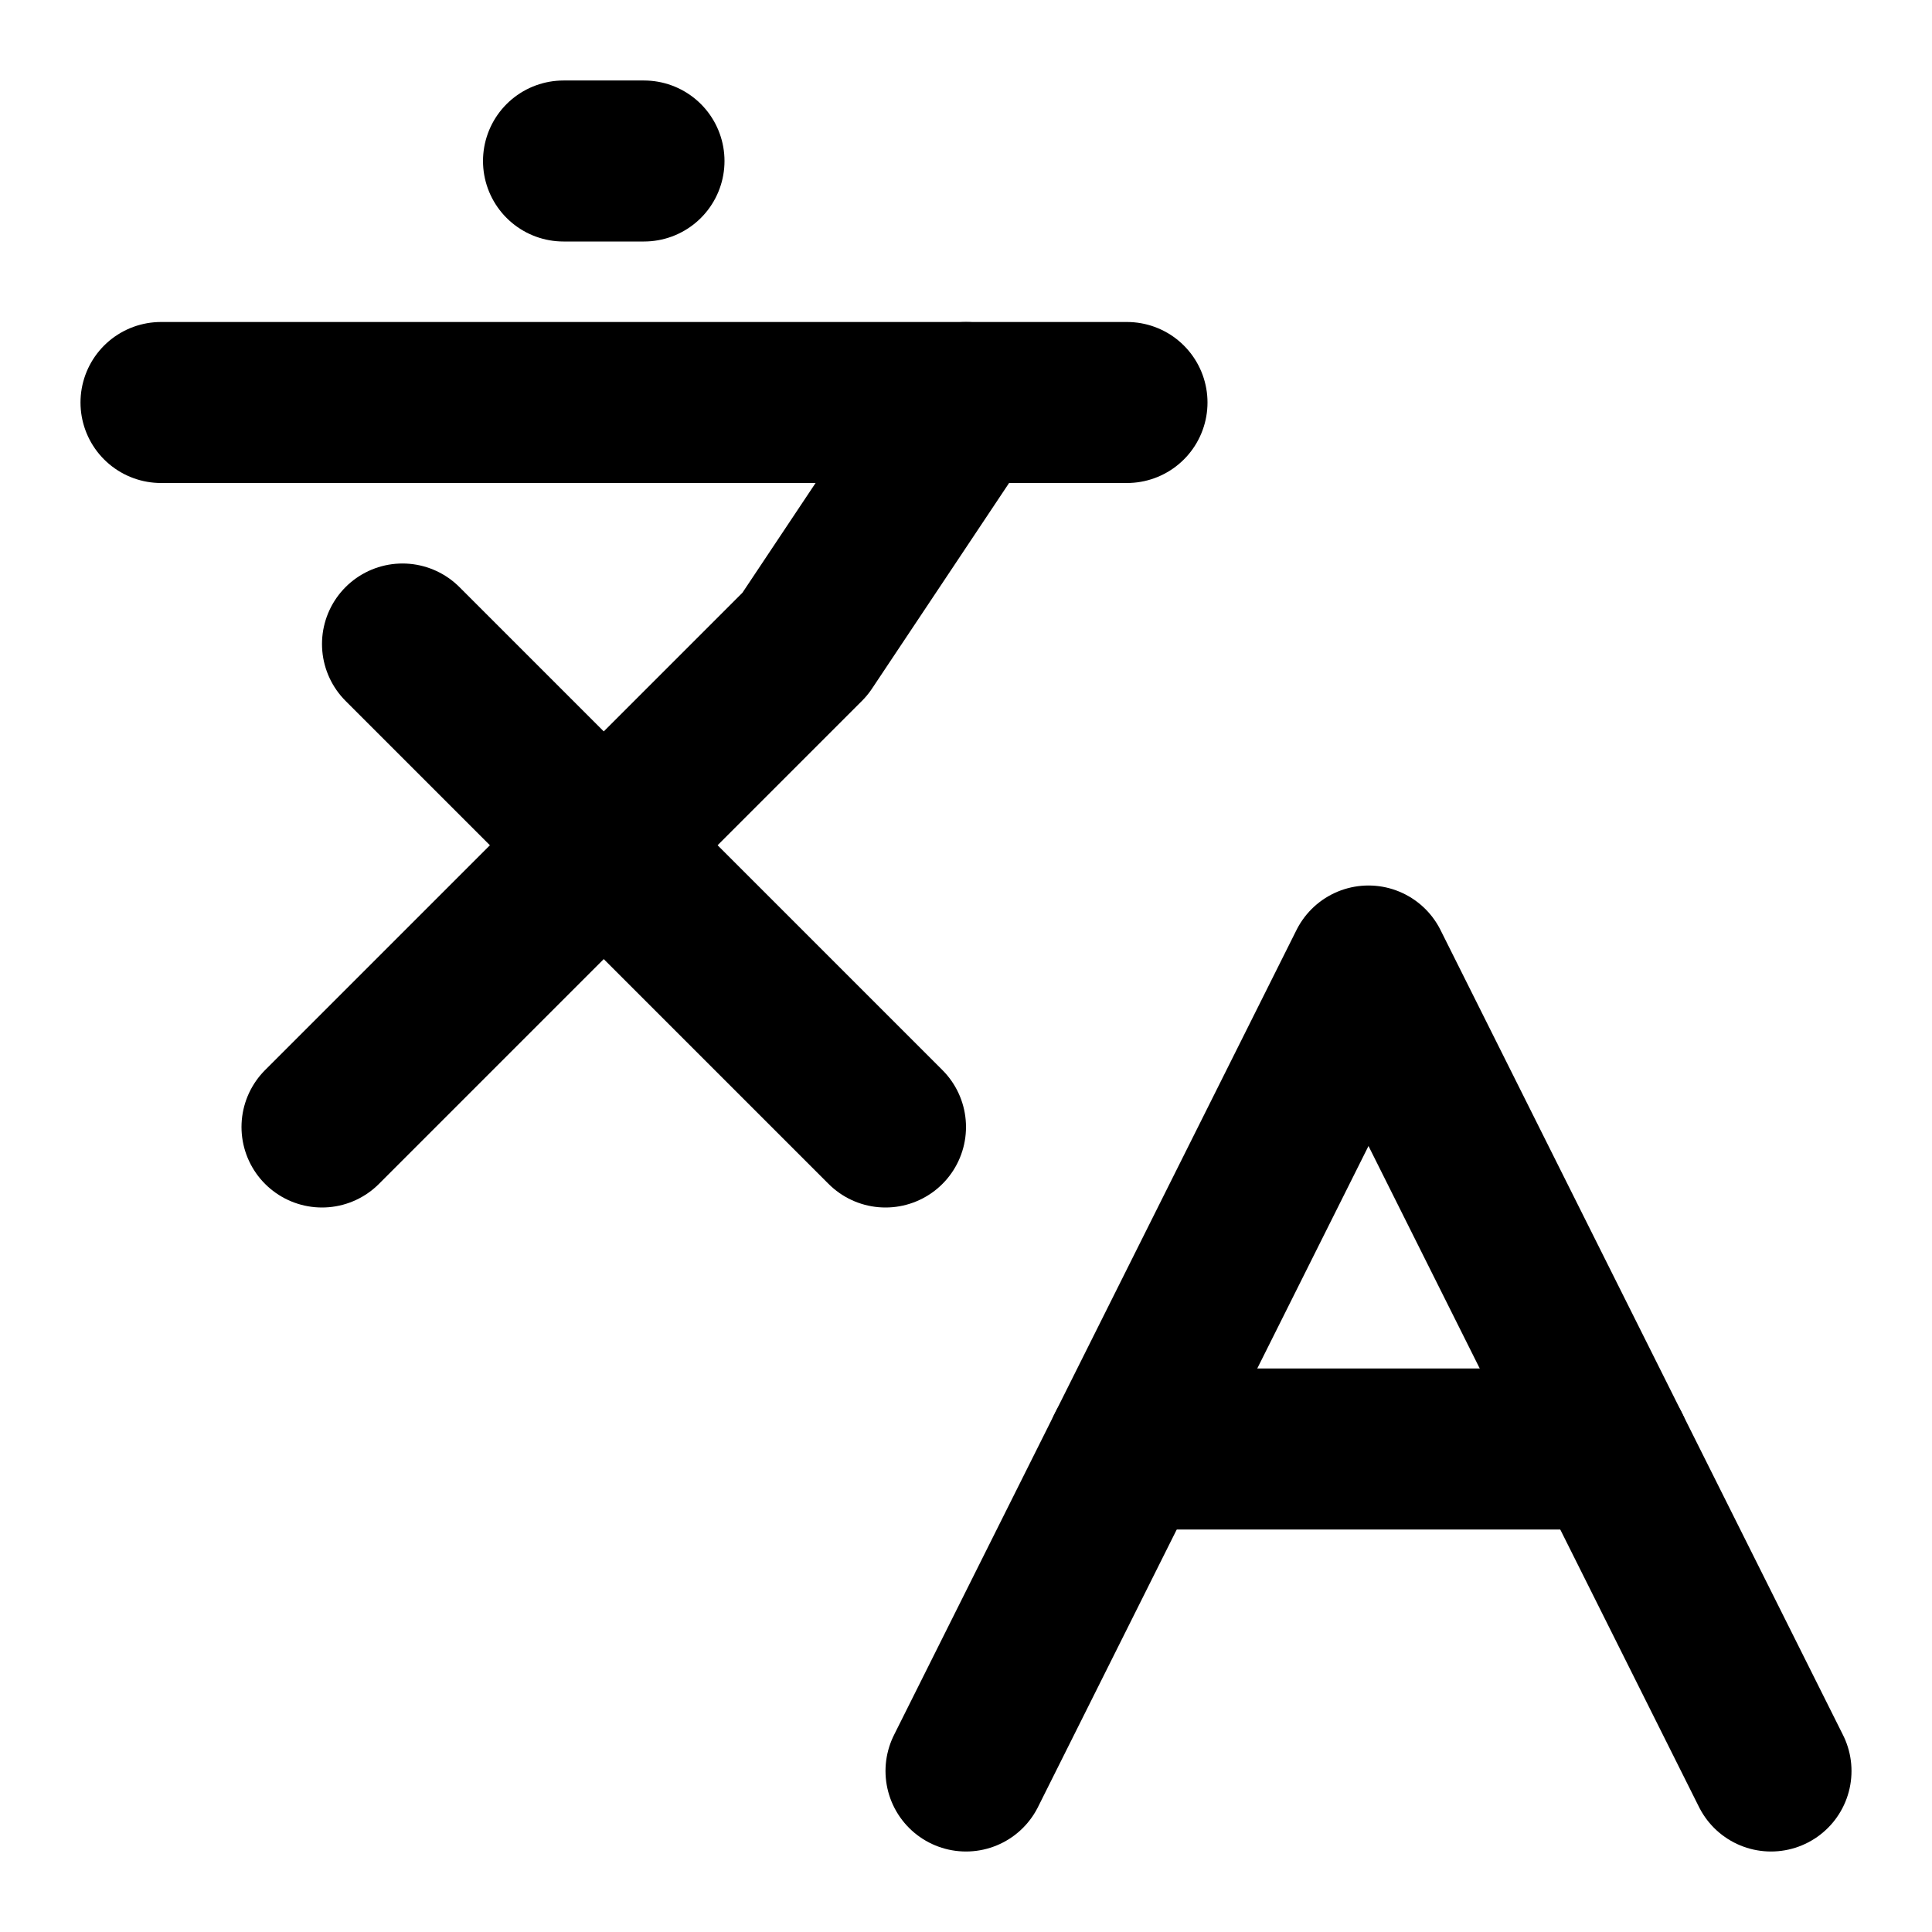
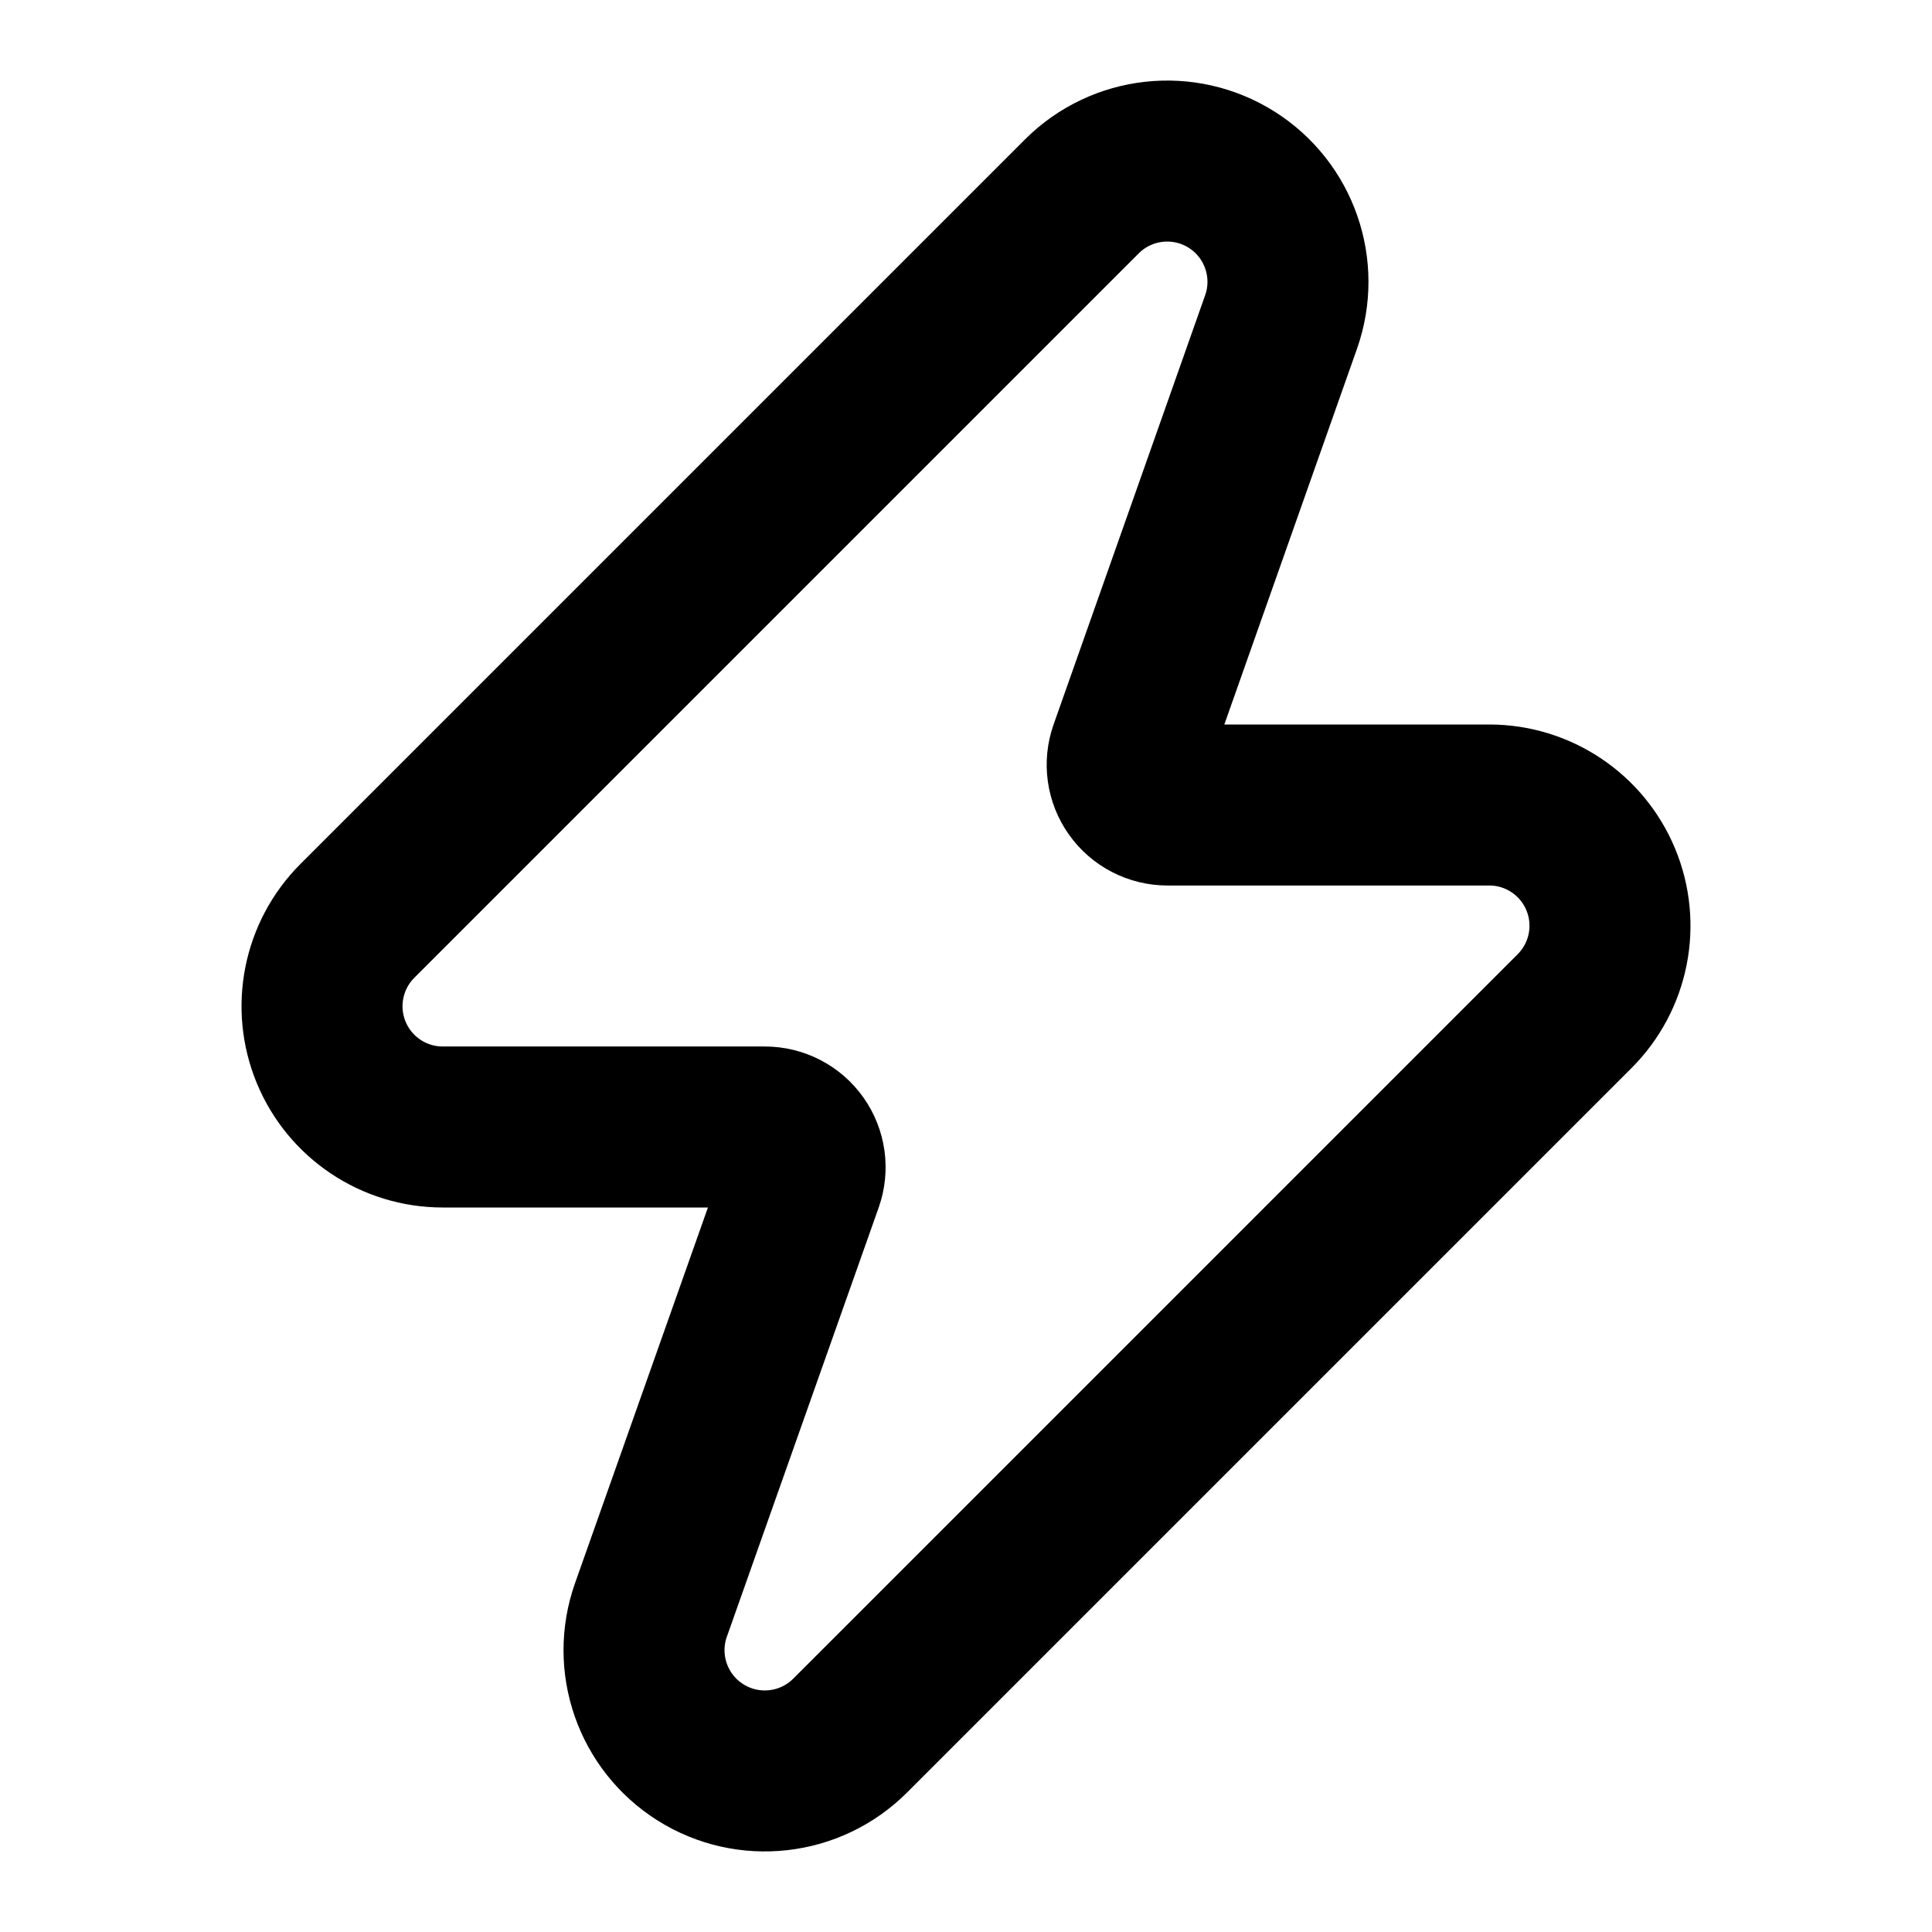
<svg xmlns="http://www.w3.org/2000/svg" width="24" height="24" viewBox="0 0 24 24" fill="none" stroke="currentColor" stroke-width="2" stroke-linecap="round" stroke-linejoin="round">
-   <path d="m5 8 6 6" />
-   <path d="m4 14 6-6 2-3" />
-   <path d="M2 5h12" />
-   <path d="M7 2h1" />
-   <path d="m22 22-5-10-5 10" />
-   <path d="M14 18h6" />
+   <path d="M15.914 4a1.5 1.5 0 00-2.474-1.561l-9 9A1.5 1.5 0 005.5 14h4.002a.5.5 0 01.471.666L8.086 20a1.5 1.5 0 002.475 1.56l9-9A1.5 1.5 0 0018.5 10h-3.997a.5.5 0 01-.472-.667z" />
</svg>
